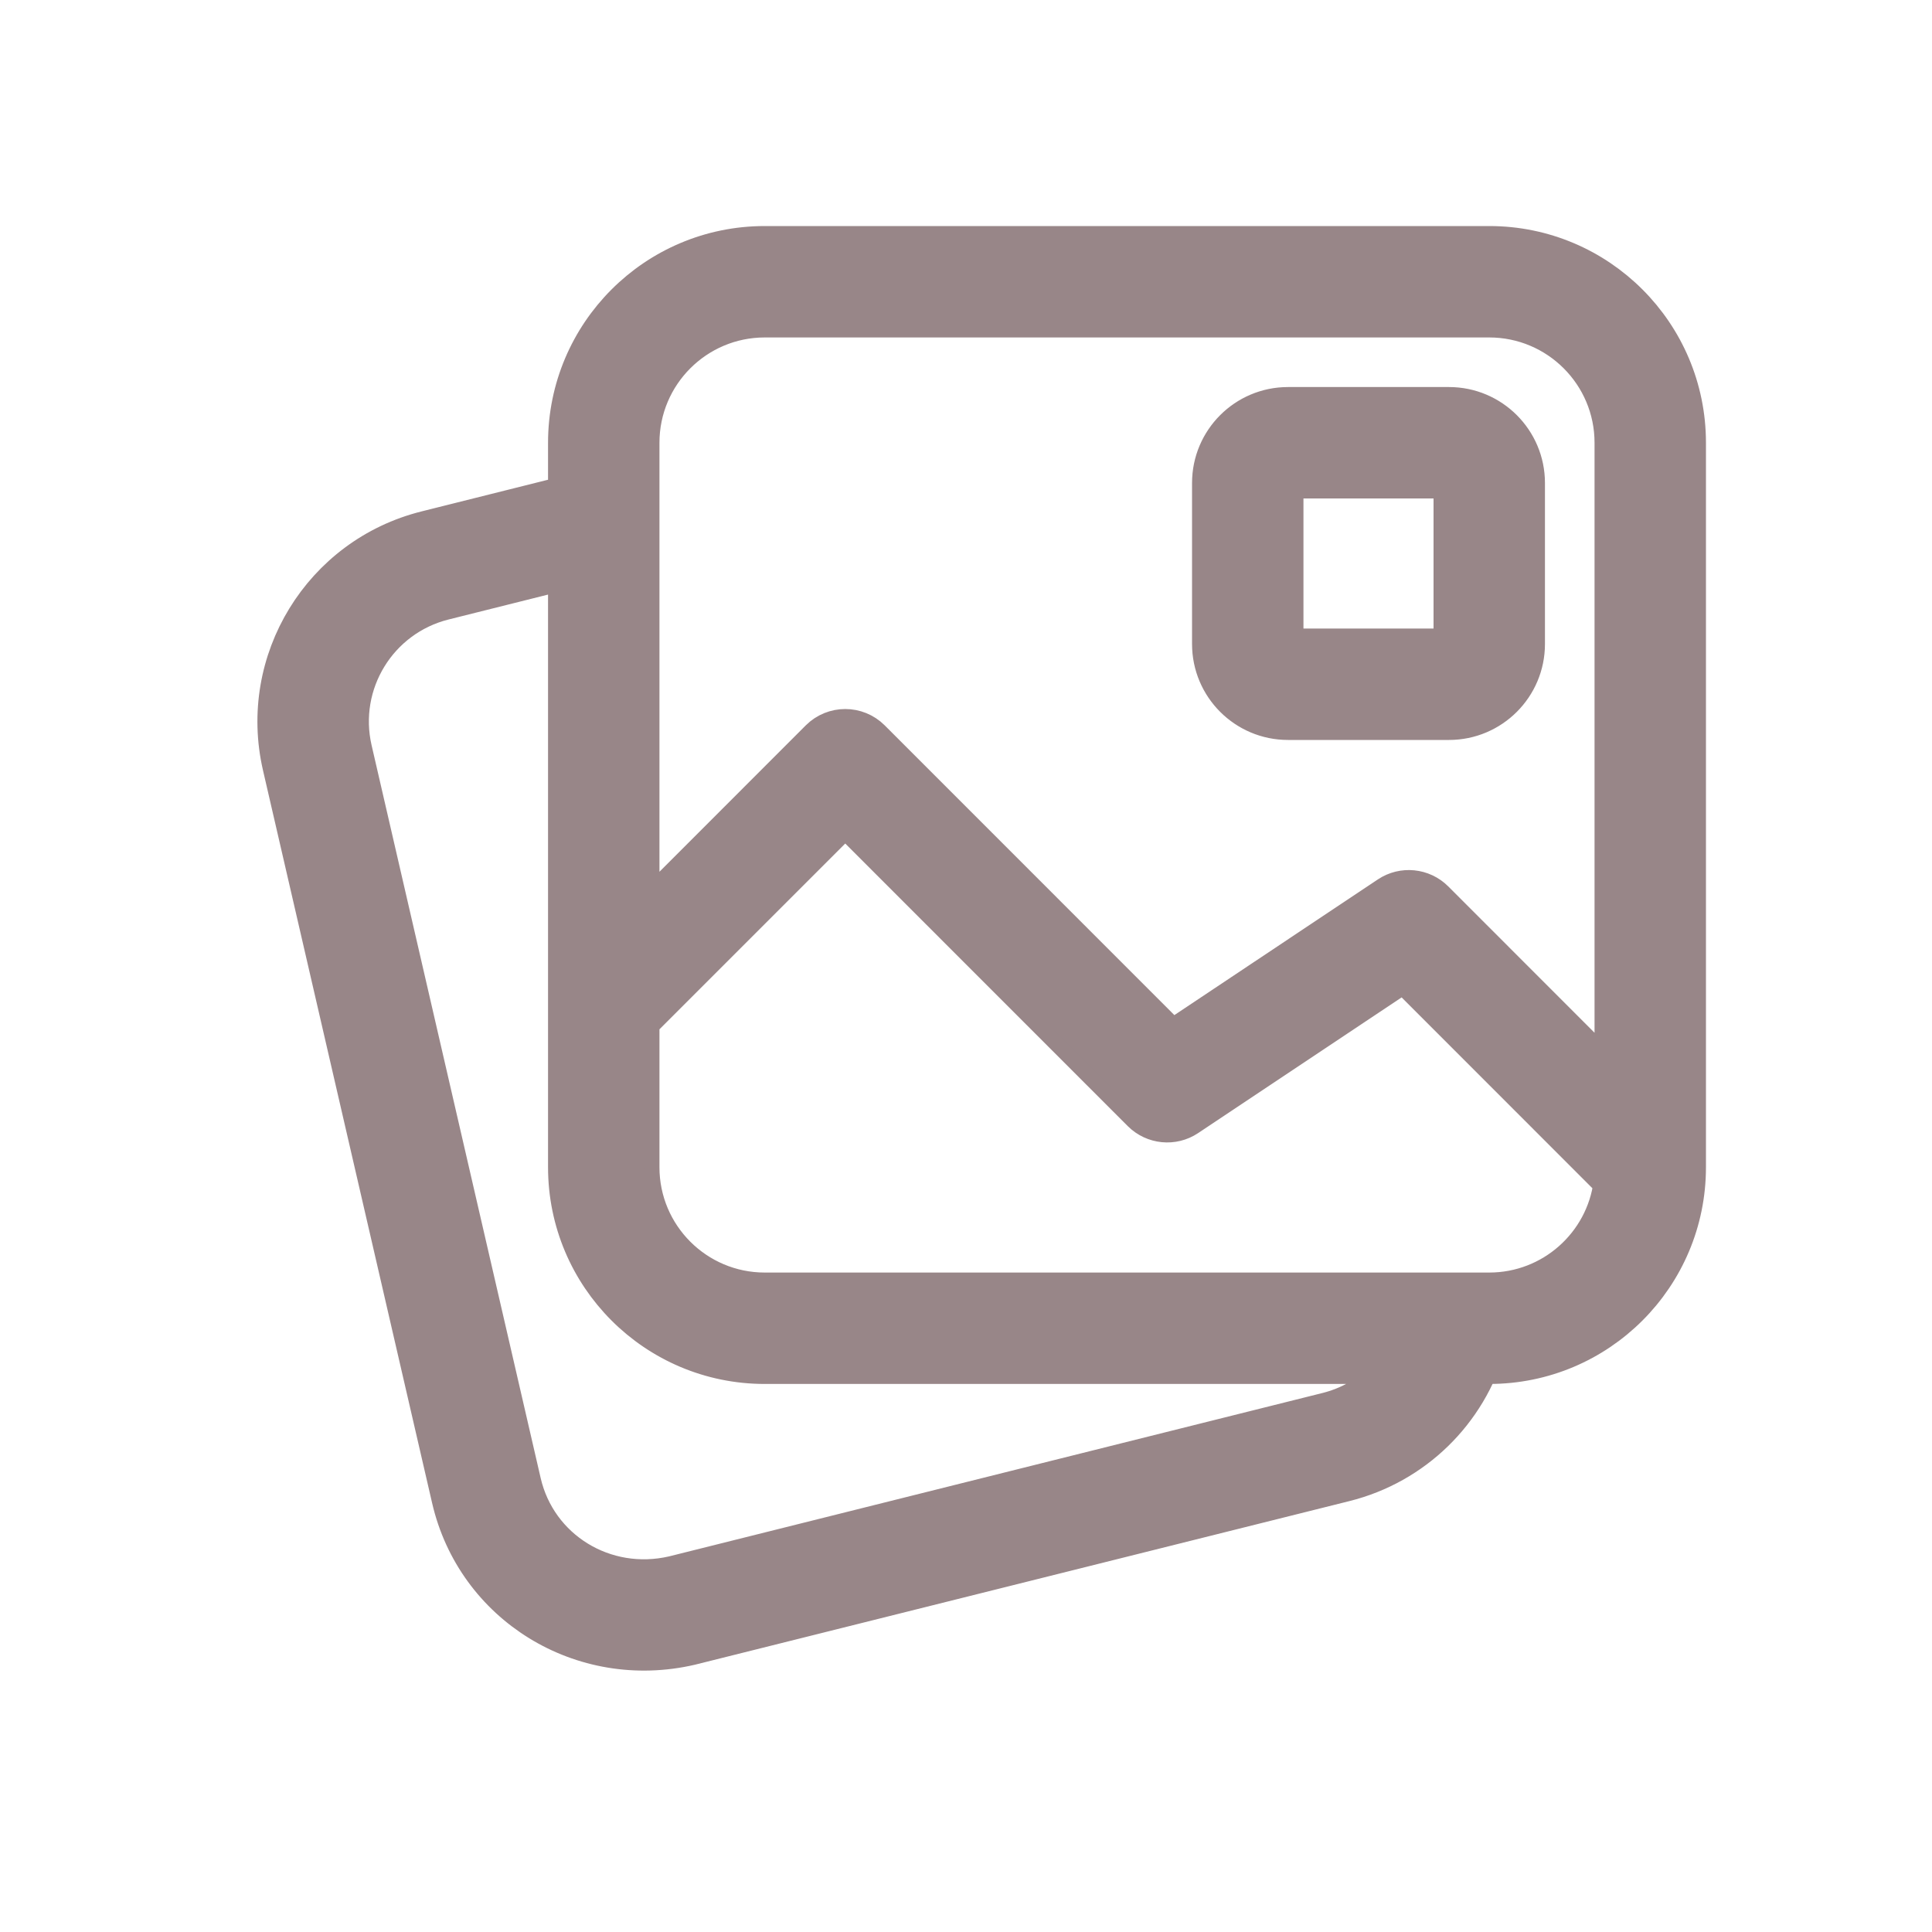
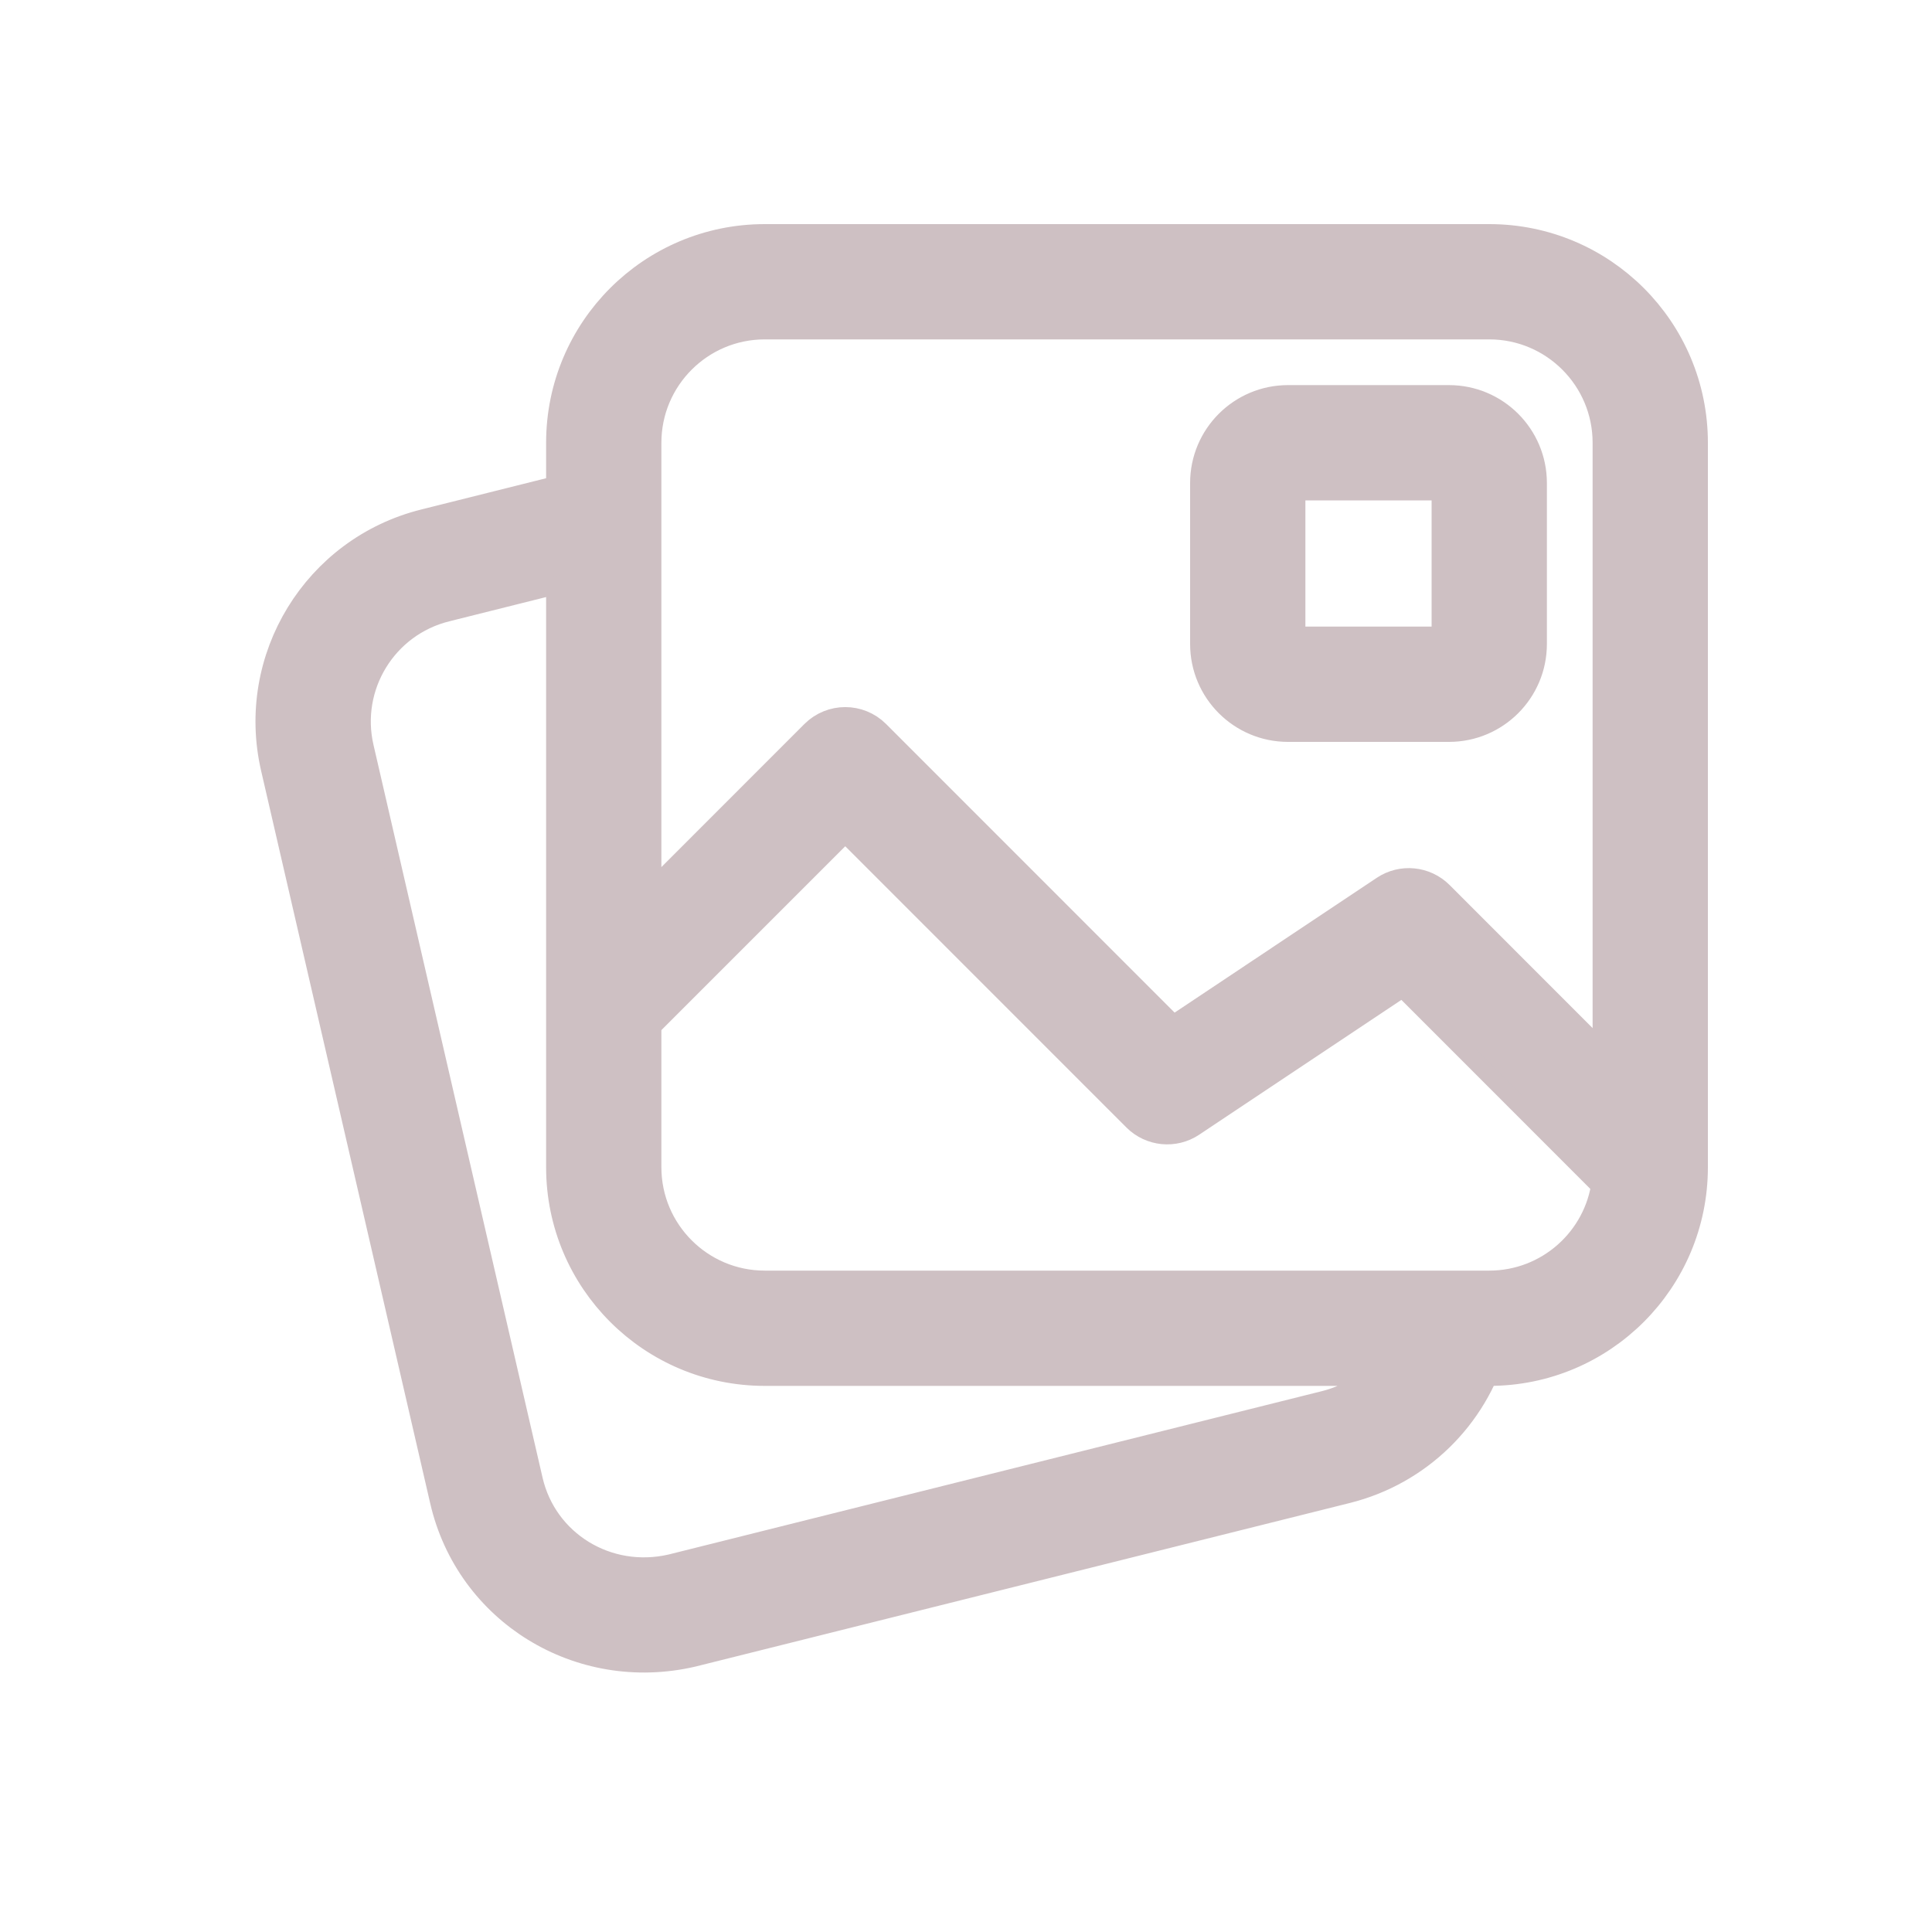
- <svg xmlns="http://www.w3.org/2000/svg" fill="#988688" width="800px" height="800px" viewBox="0 0 24 24">
+ <svg xmlns="http://www.w3.org/2000/svg" fill="#cec0c3" width="800px" height="800px" viewBox="0 0 24 24">
  <g id="SVGRepo_bgCarrier" stroke-width="0" />
-   <g id="SVGRepo_tracerCarrier" stroke-linecap="round" stroke-linejoin="round" stroke="#988688" stroke-width="0.384">
+   <g id="SVGRepo_tracerCarrier" stroke-linecap="round" stroke-linejoin="round" stroke="#cec0c3" stroke-width="0.432">
    <path d="M17.553,16.445 C17.629,16.179 17.905,16.025 18.171,16.101 C18.436,16.177 18.591,16.453 18.515,16.719 C18.272,17.573 17.593,18.242 16.716,18.461 L8.588,20.493 C7.215,20.811 5.867,19.98 5.555,18.628 L3.454,9.526 C3.148,8.198 3.962,6.869 5.284,6.539 L7.173,6.066 C7.441,5.999 7.712,6.162 7.779,6.43 C7.846,6.698 7.684,6.97 7.416,7.036 L5.527,7.509 C4.733,7.707 4.245,8.504 4.429,9.301 L6.529,18.403 C6.716,19.214 7.525,19.713 8.355,19.521 L16.473,17.491 C17,17.36 17.407,16.958 17.553,16.445 Z M20,13.293 L20,5.5 C20,4.672 19.328,4 18.5,4 L9.5,4 C8.672,4 8,4.672 8,5.5 L8,11.293 L10.146,9.146 C10.342,8.951 10.658,8.951 10.854,9.146 L14.564,12.857 L17.223,11.084 C17.421,10.952 17.685,10.978 17.854,11.146 L20,13.293 L20,13.293 Z M19.987,14.695 L17.436,12.143 L14.777,13.916 C14.579,14.048 14.315,14.022 14.146,13.854 L10.5,10.207 L8,12.707 L8,14.5 C8,15.328 8.672,16 9.5,16 L18.5,16 C19.262,16 19.892,15.431 19.987,14.695 L19.987,14.695 Z M9.5,3 L18.5,3 C19.881,3 21,4.119 21,5.5 L21,14.5 C21,15.881 19.881,17 18.5,17 L9.5,17 C8.119,17 7,15.881 7,14.5 L7,5.5 C7,4.119 8.119,3 9.5,3 Z M16,5 L18,5 C18.552,5 19,5.448 19,6 L19,8 C19,8.552 18.552,9 18,9 L16,9 C15.448,9 15,8.552 15,8 L15,6 C15,5.448 15.448,5 16,5 Z M16,6 L16,8 L18,8 L18,6 L16,6 Z" />
  </g>
  <g id="SVGRepo_iconCarrier">
    <path d="M17.553,16.445 C17.629,16.179 17.905,16.025 18.171,16.101 C18.436,16.177 18.591,16.453 18.515,16.719 C18.272,17.573 17.593,18.242 16.716,18.461 L8.588,20.493 C7.215,20.811 5.867,19.98 5.555,18.628 L3.454,9.526 C3.148,8.198 3.962,6.869 5.284,6.539 L7.173,6.066 C7.441,5.999 7.712,6.162 7.779,6.43 C7.846,6.698 7.684,6.97 7.416,7.036 L5.527,7.509 C4.733,7.707 4.245,8.504 4.429,9.301 L6.529,18.403 C6.716,19.214 7.525,19.713 8.355,19.521 L16.473,17.491 C17,17.36 17.407,16.958 17.553,16.445 Z M20,13.293 L20,5.5 C20,4.672 19.328,4 18.5,4 L9.5,4 C8.672,4 8,4.672 8,5.5 L8,11.293 L10.146,9.146 C10.342,8.951 10.658,8.951 10.854,9.146 L14.564,12.857 L17.223,11.084 C17.421,10.952 17.685,10.978 17.854,11.146 L20,13.293 L20,13.293 Z M19.987,14.695 L17.436,12.143 L14.777,13.916 C14.579,14.048 14.315,14.022 14.146,13.854 L10.5,10.207 L8,12.707 L8,14.5 C8,15.328 8.672,16 9.5,16 L18.5,16 C19.262,16 19.892,15.431 19.987,14.695 L19.987,14.695 Z M9.5,3 L18.5,3 C19.881,3 21,4.119 21,5.5 L21,14.5 C21,15.881 19.881,17 18.5,17 L9.5,17 C8.119,17 7,15.881 7,14.5 L7,5.5 C7,4.119 8.119,3 9.5,3 Z M16,5 L18,5 C18.552,5 19,5.448 19,6 L19,8 C19,8.552 18.552,9 18,9 L16,9 C15.448,9 15,8.552 15,8 L15,6 C15,5.448 15.448,5 16,5 Z M16,6 L16,8 L18,8 L18,6 L16,6 Z" />
  </g>
</svg>
